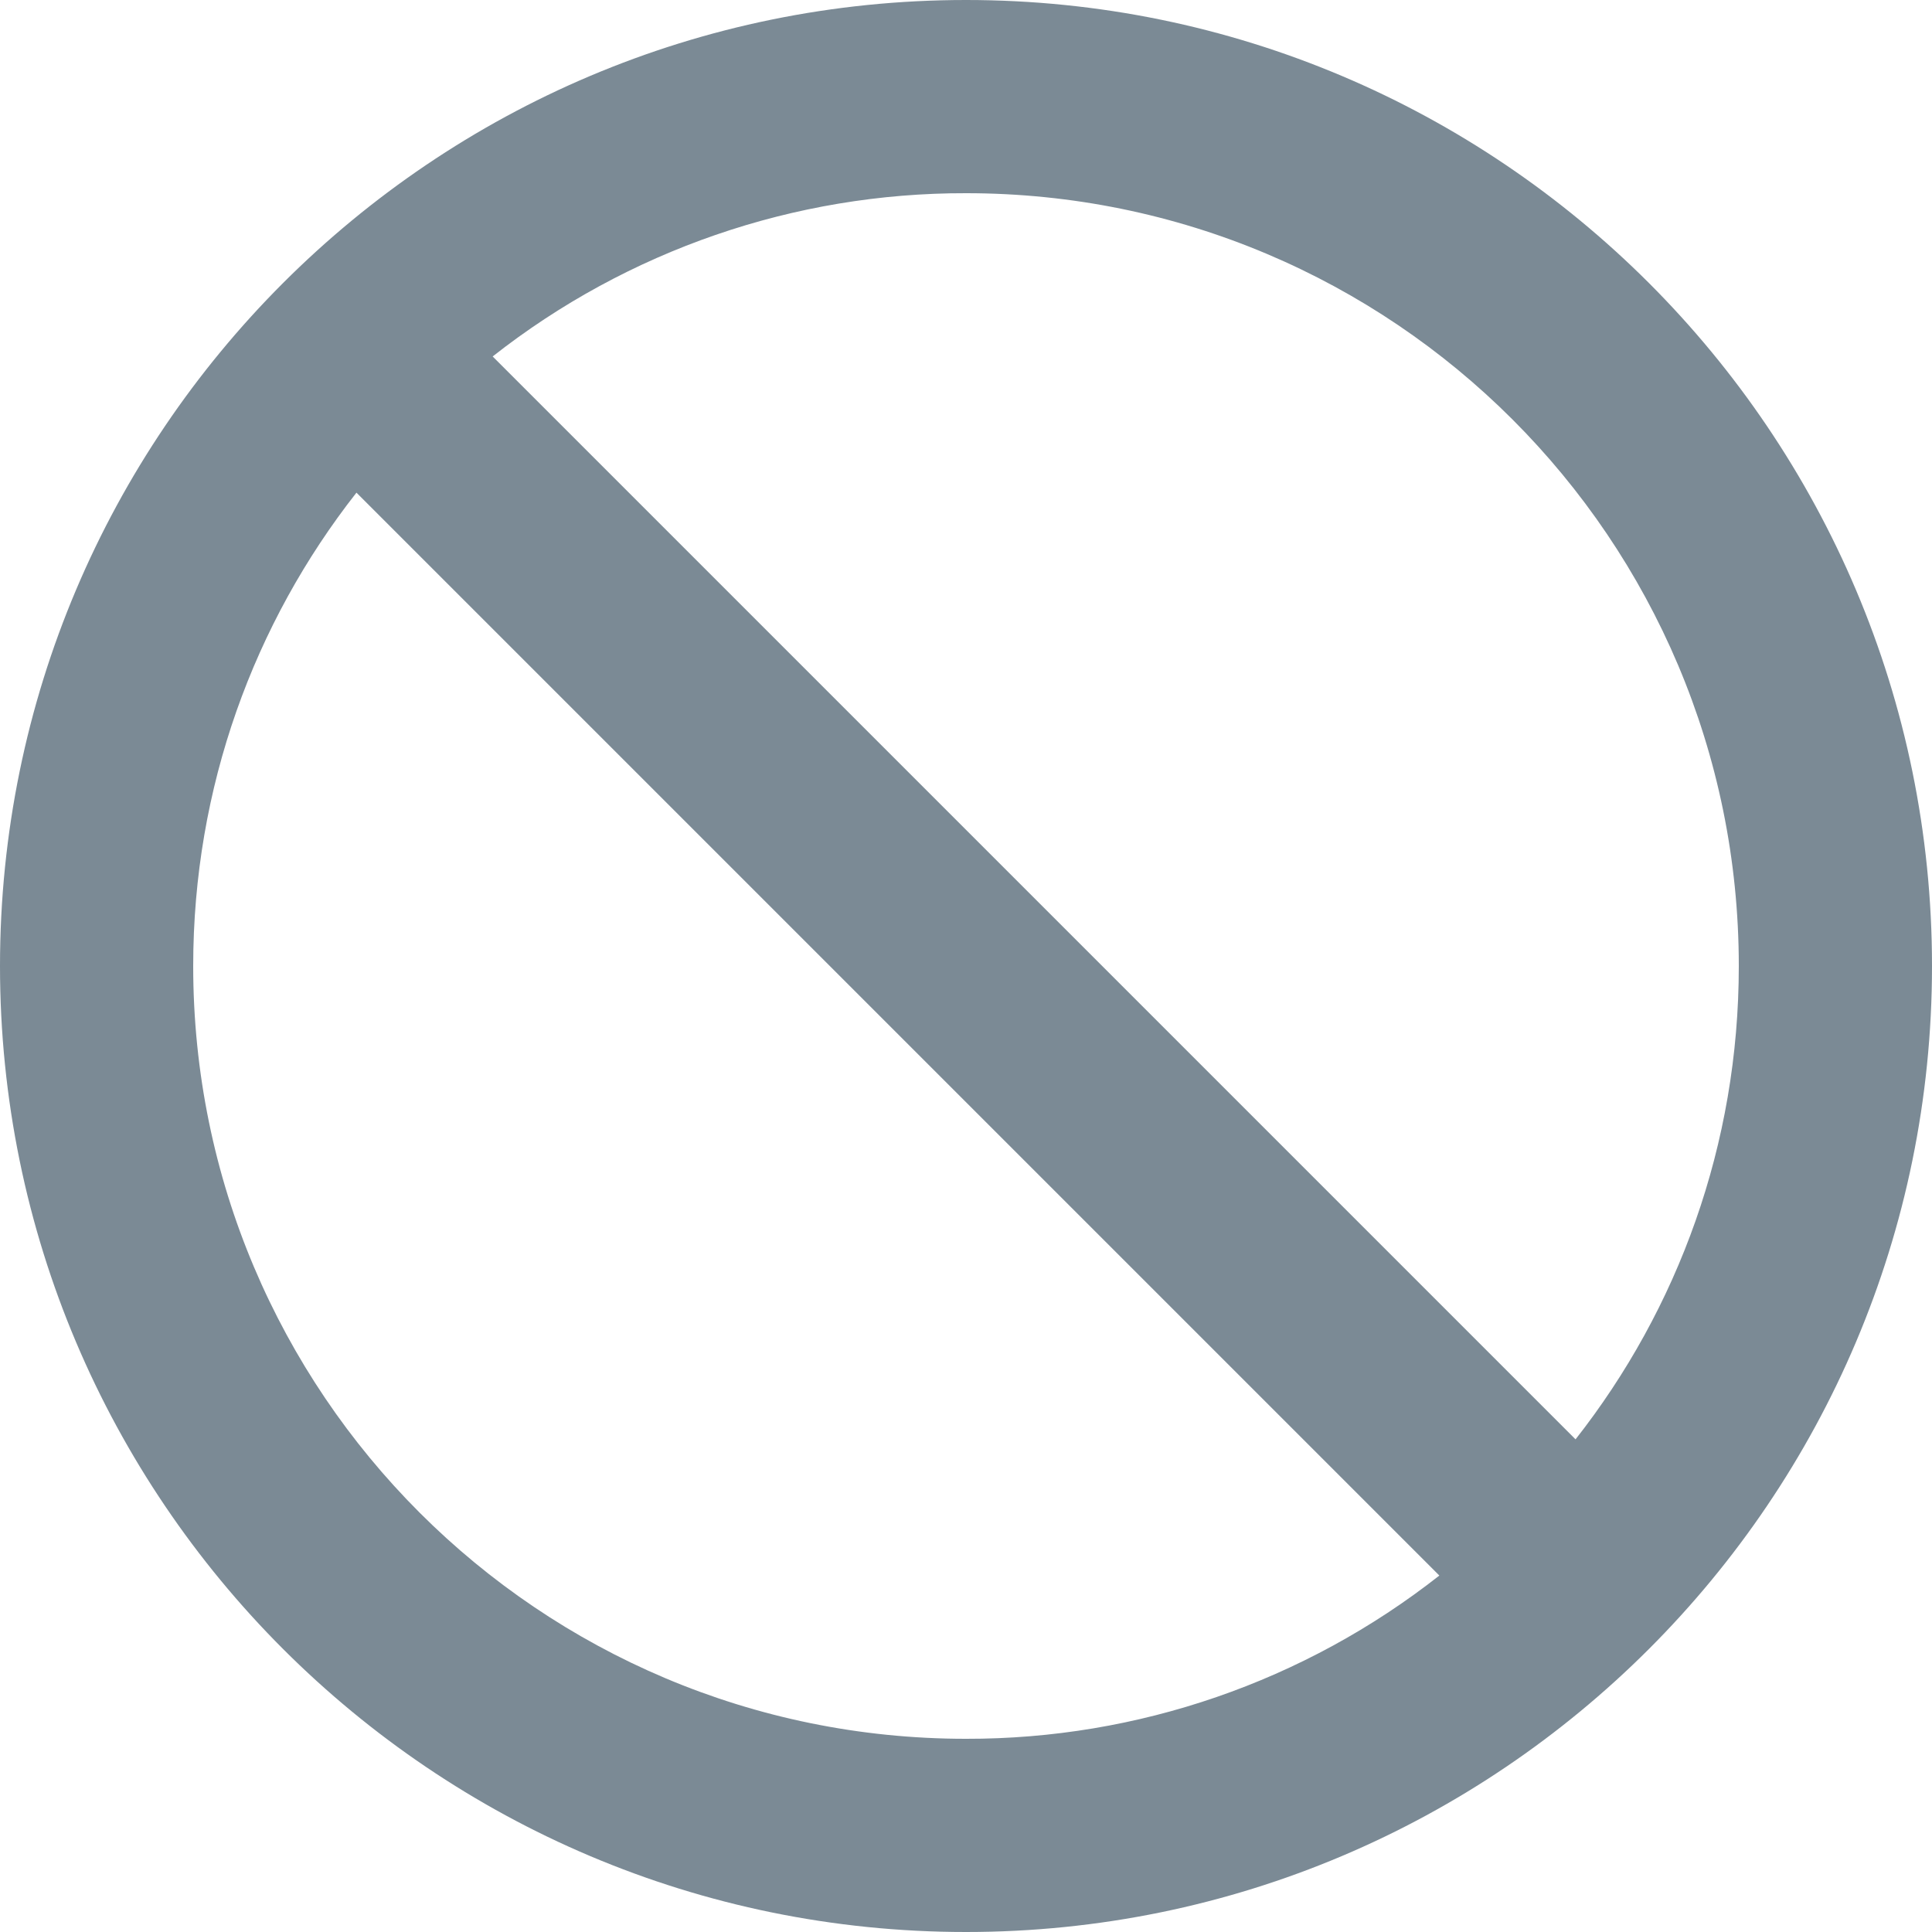
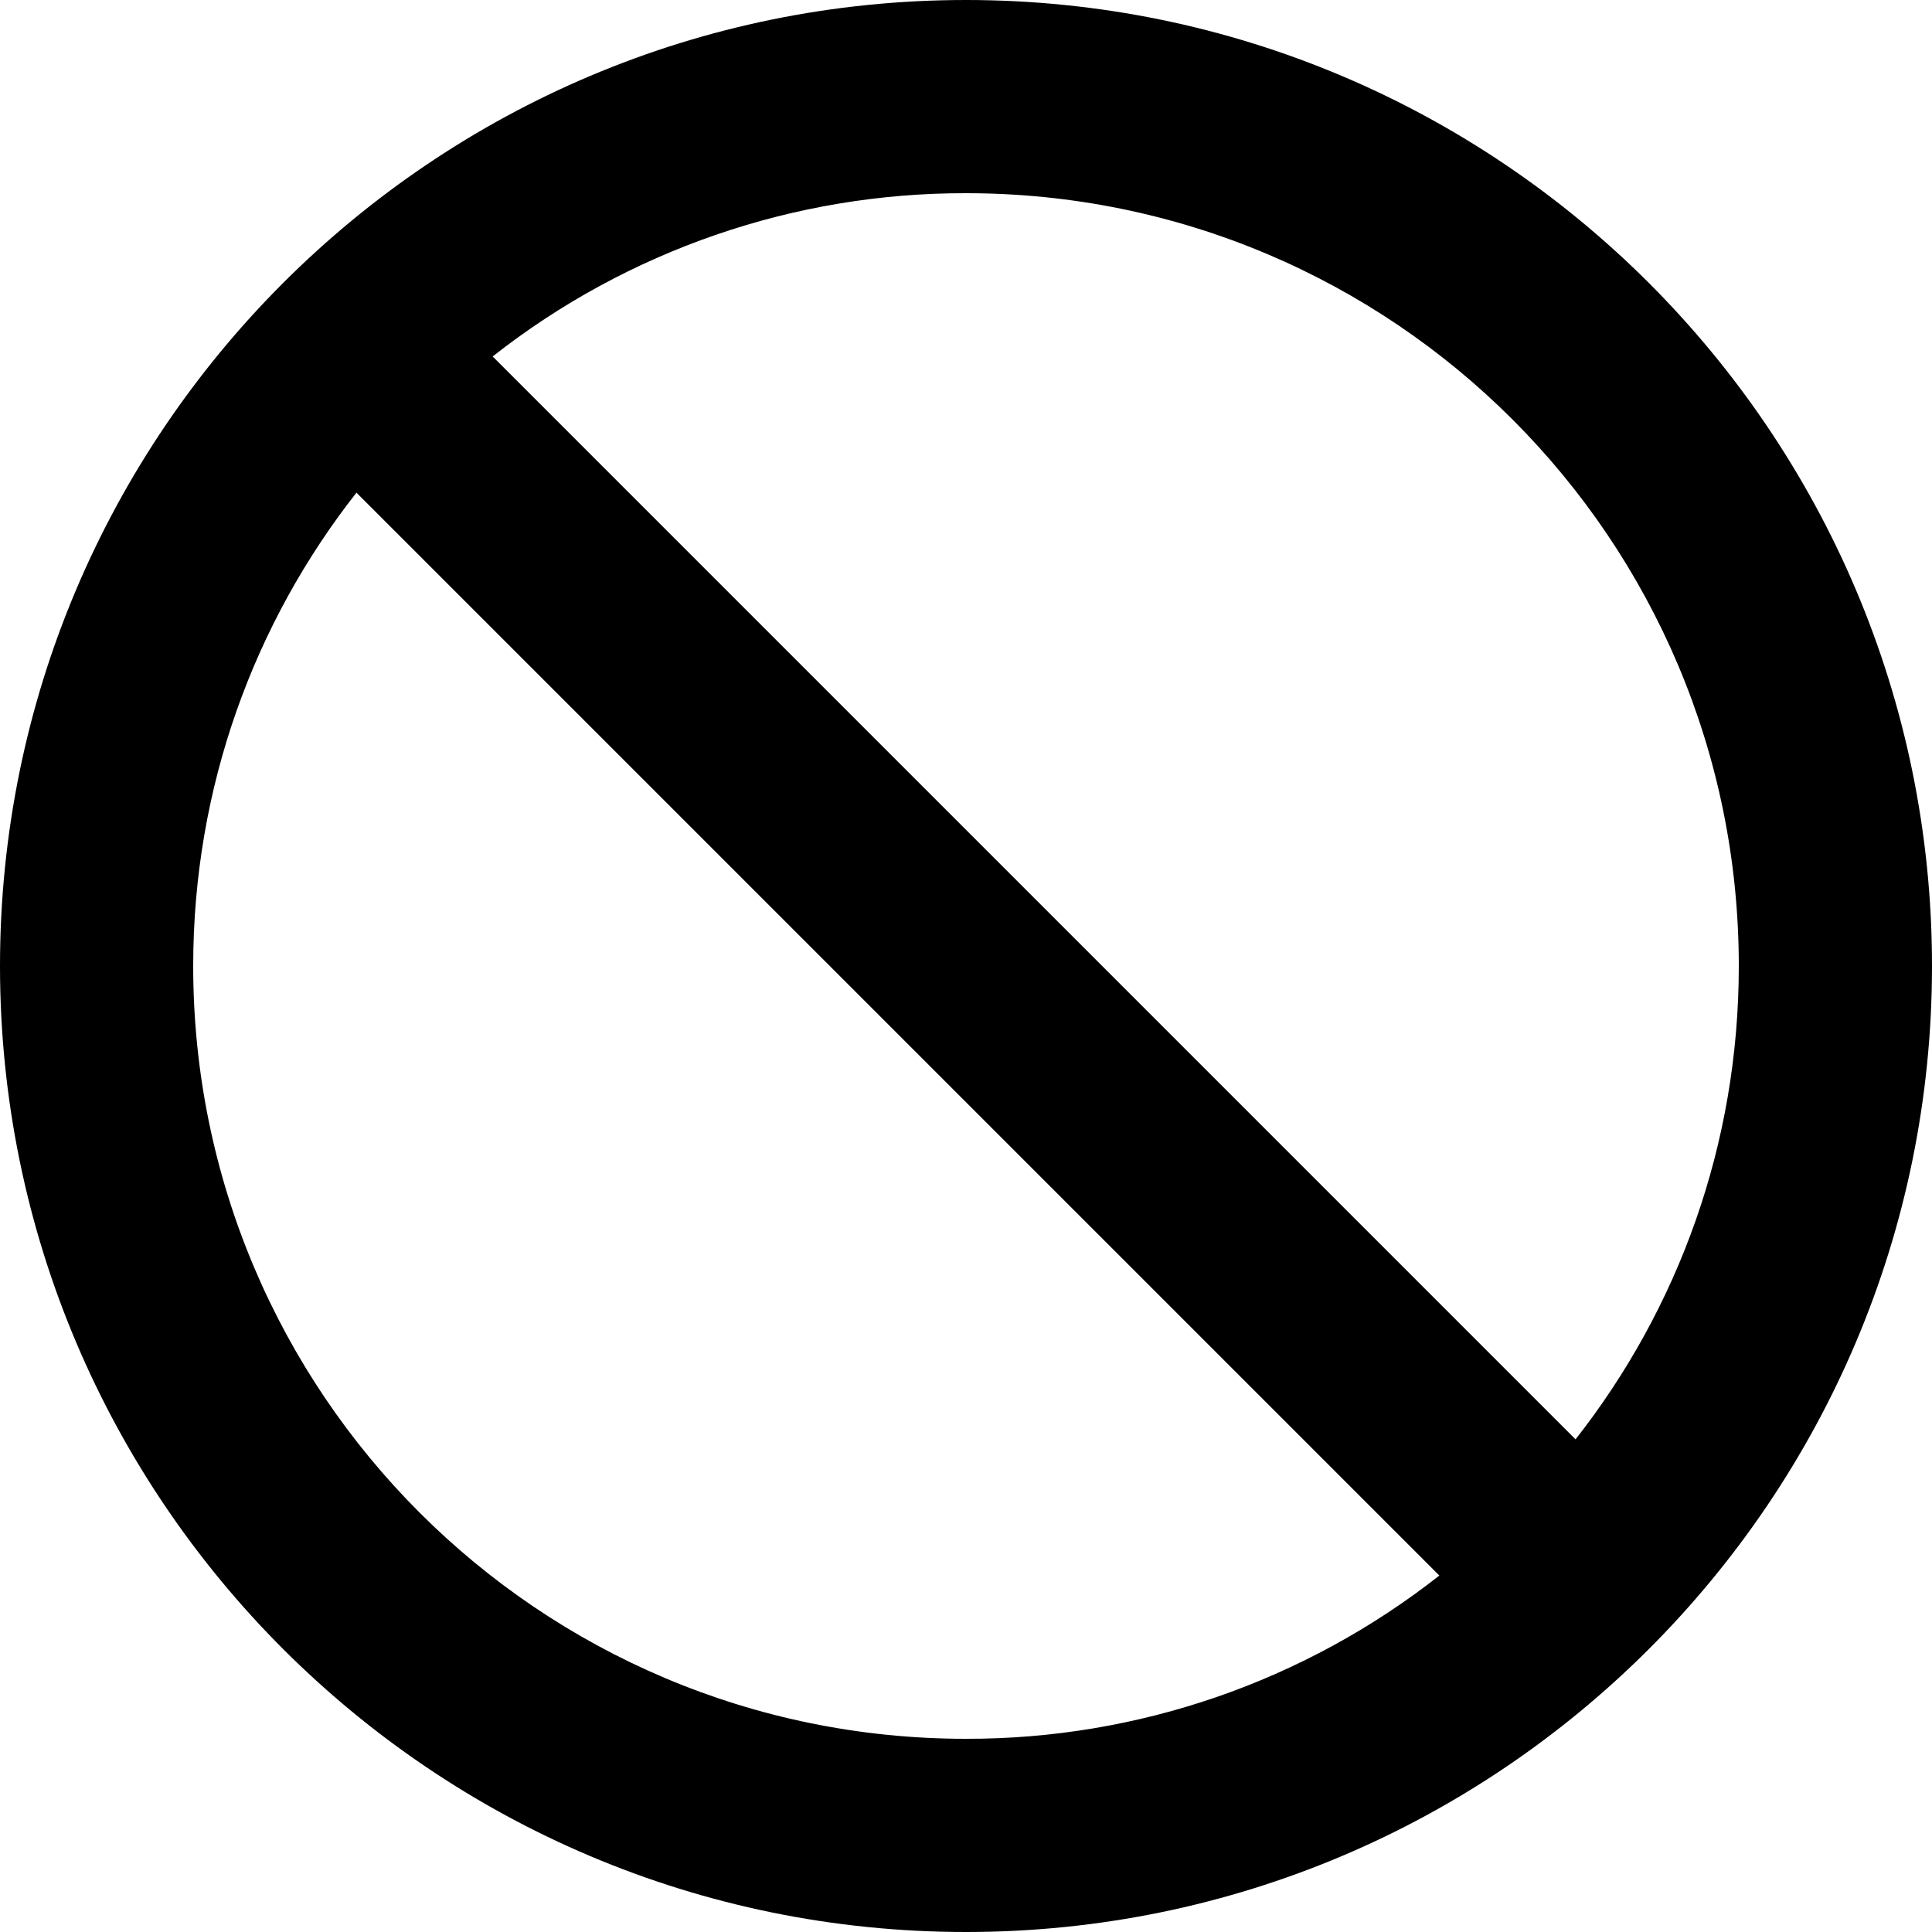
<svg xmlns="http://www.w3.org/2000/svg" width="20" height="20" fill="none">
-   <path d="M10 0C4.48 0 0 4.48 0 10s4.48 10 10 10 10-4.48 10-10S15.52 0 10 0zm0 18c-4.42 0-8-3.58-8-8 0-1.85.63-3.55 1.69-4.9L14.9 16.31A7.902 7.902 0 0110 18zm6.31-3.1L5.1 3.69A7.902 7.902 0 0110 2c4.42 0 8 3.58 8 8 0 1.85-.63 3.55-1.69 4.9z" fill="#7B8A95" />
+   <path d="M10 0C4.48 0 0 4.48 0 10s4.48 10 10 10 10-4.48 10-10S15.52 0 10 0zm0 18c-4.42 0-8-3.58-8-8 0-1.85.63-3.55 1.69-4.9L14.9 16.31A7.902 7.902 0 0110 18zm6.31-3.1L5.1 3.69A7.902 7.902 0 0110 2c4.42 0 8 3.58 8 8 0 1.85-.63 3.55-1.69 4.9z" fill="currentColor" />
</svg>
